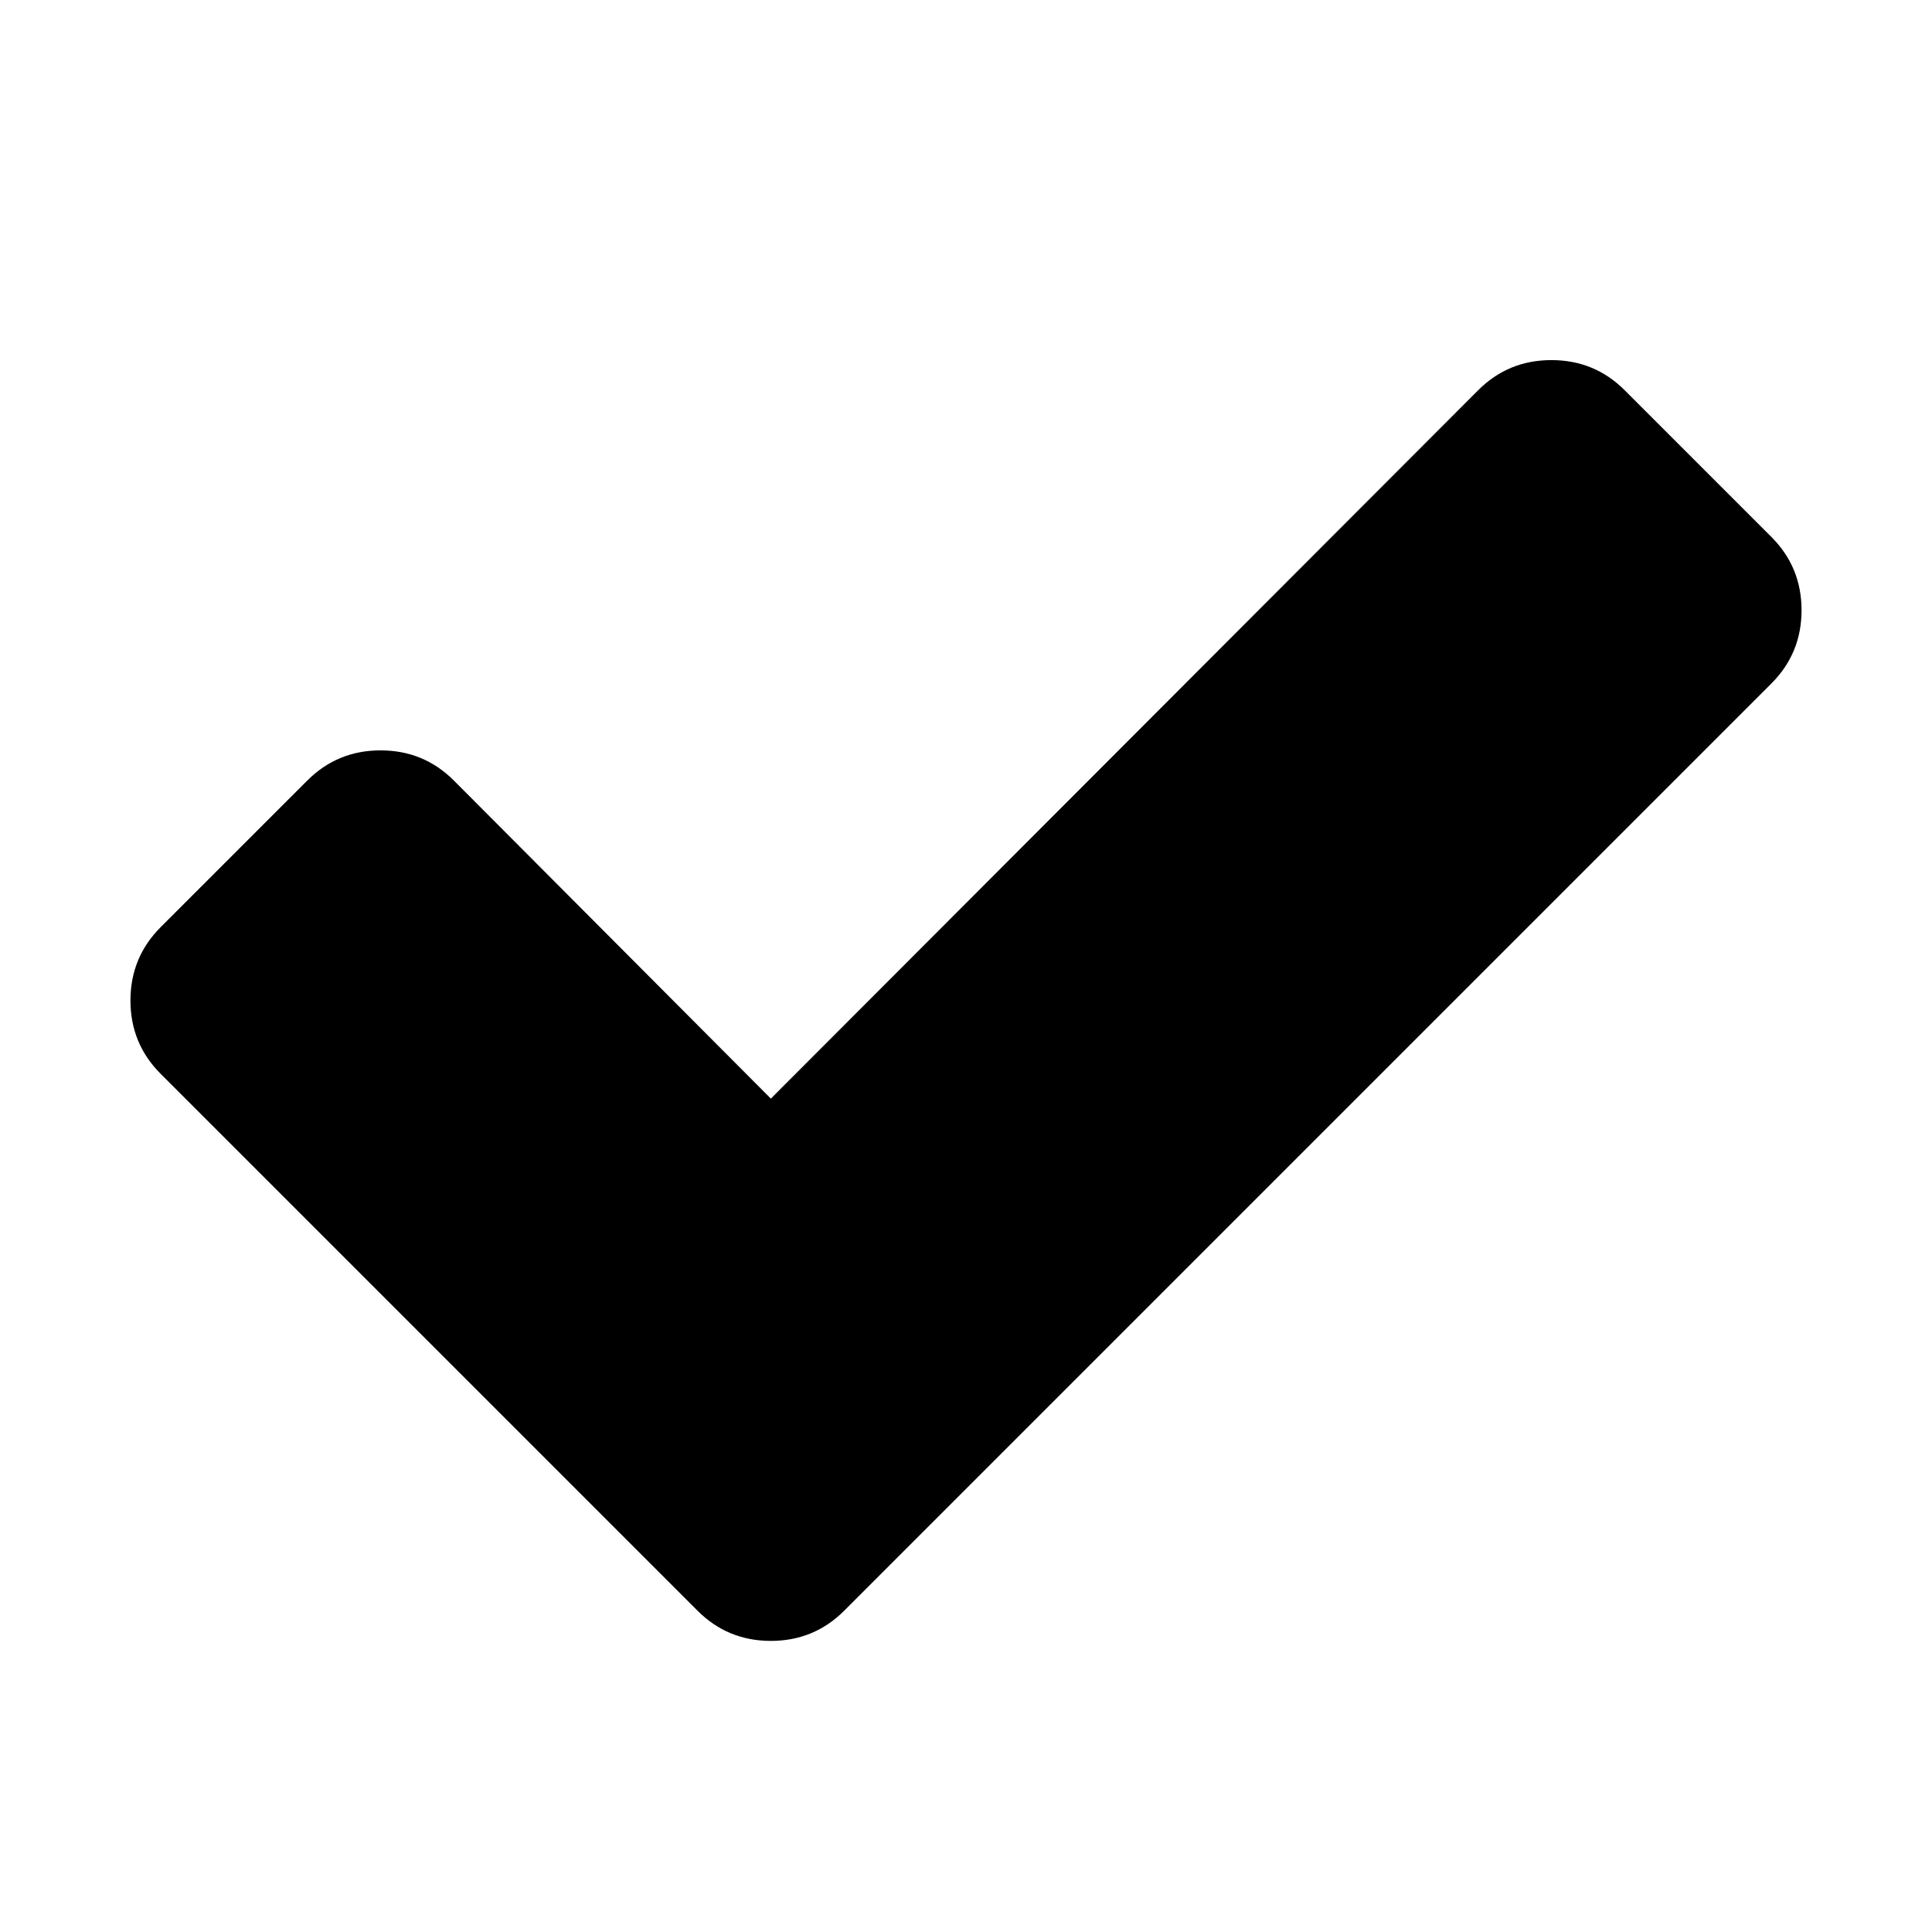
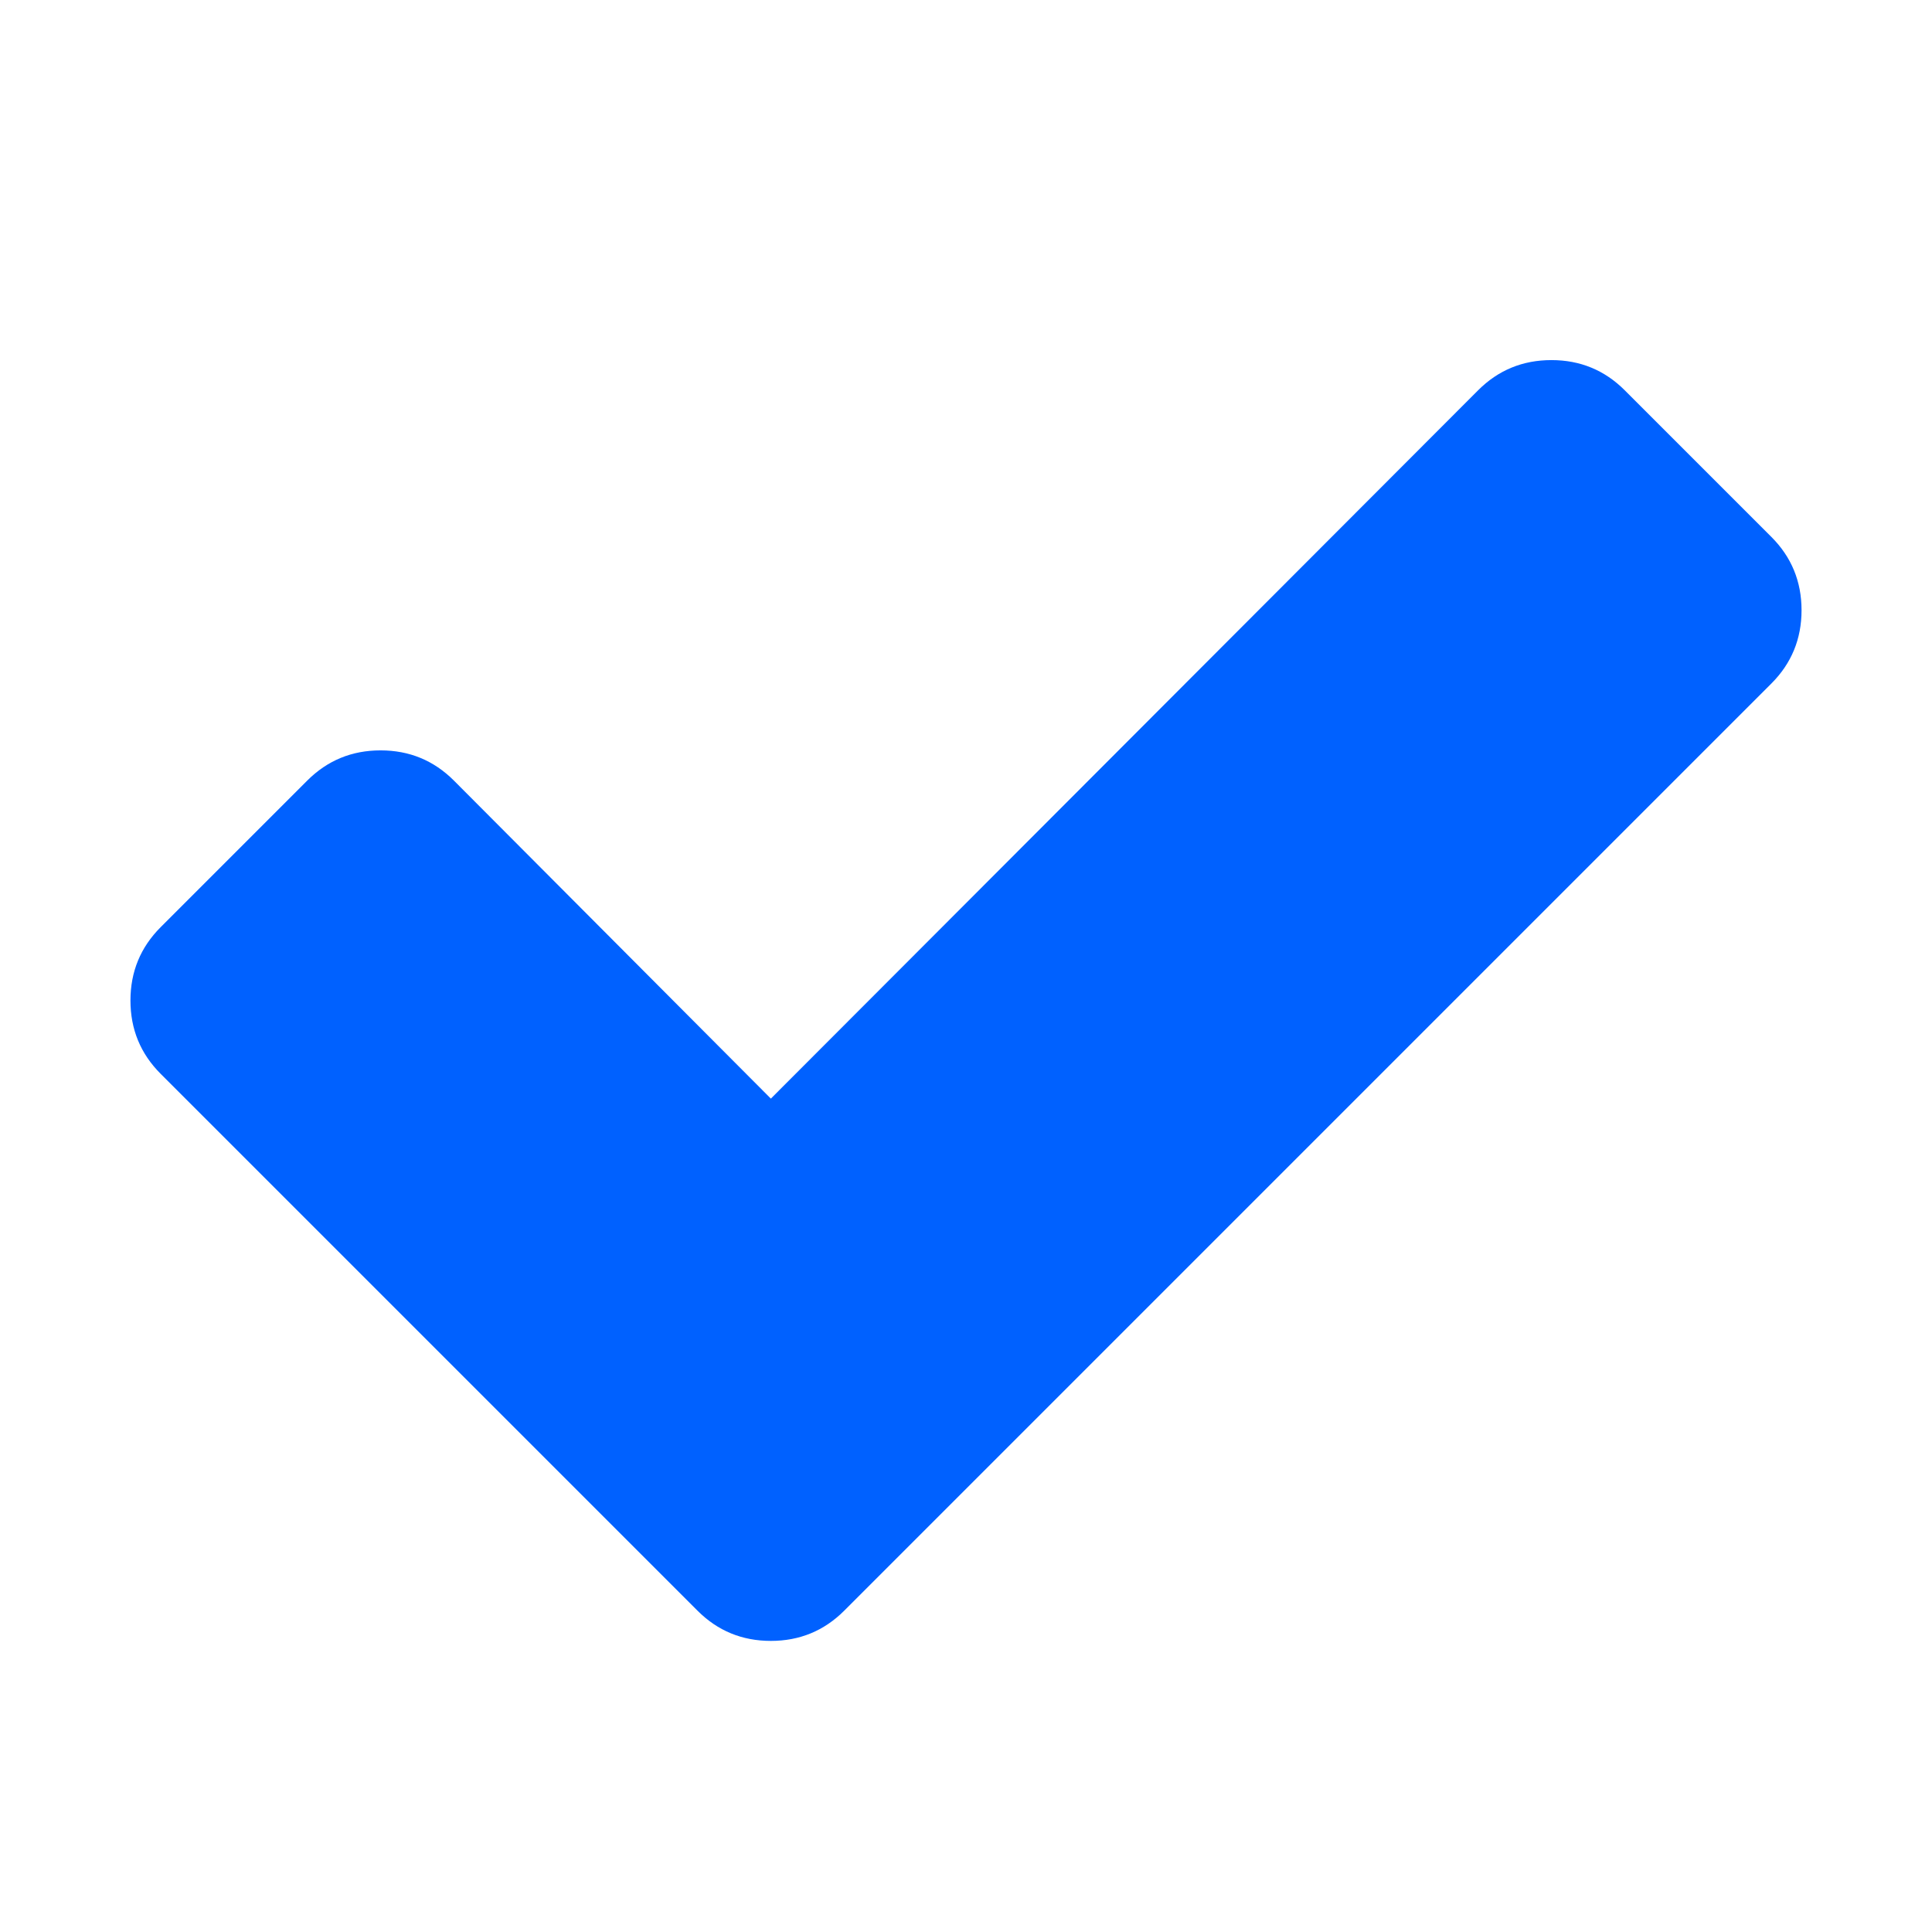
- <svg xmlns="http://www.w3.org/2000/svg" width="1792" height="1792" viewBox="0 0 1792 1792">
+ <svg xmlns="http://www.w3.org/2000/svg" width="15" height="15" viewBox="0 0 1792 1792" fill="#0061ff">
  <path d="M1671 566q0 40-28 68l-724 724-136 136q-28 28-68 28t-68-28l-136-136-362-362q-28-28-28-68t28-68l136-136q28-28 68-28t68 28l294 295 656-657q28-28 68-28t68 28l136 136q28 28 28 68z" />
</svg>
